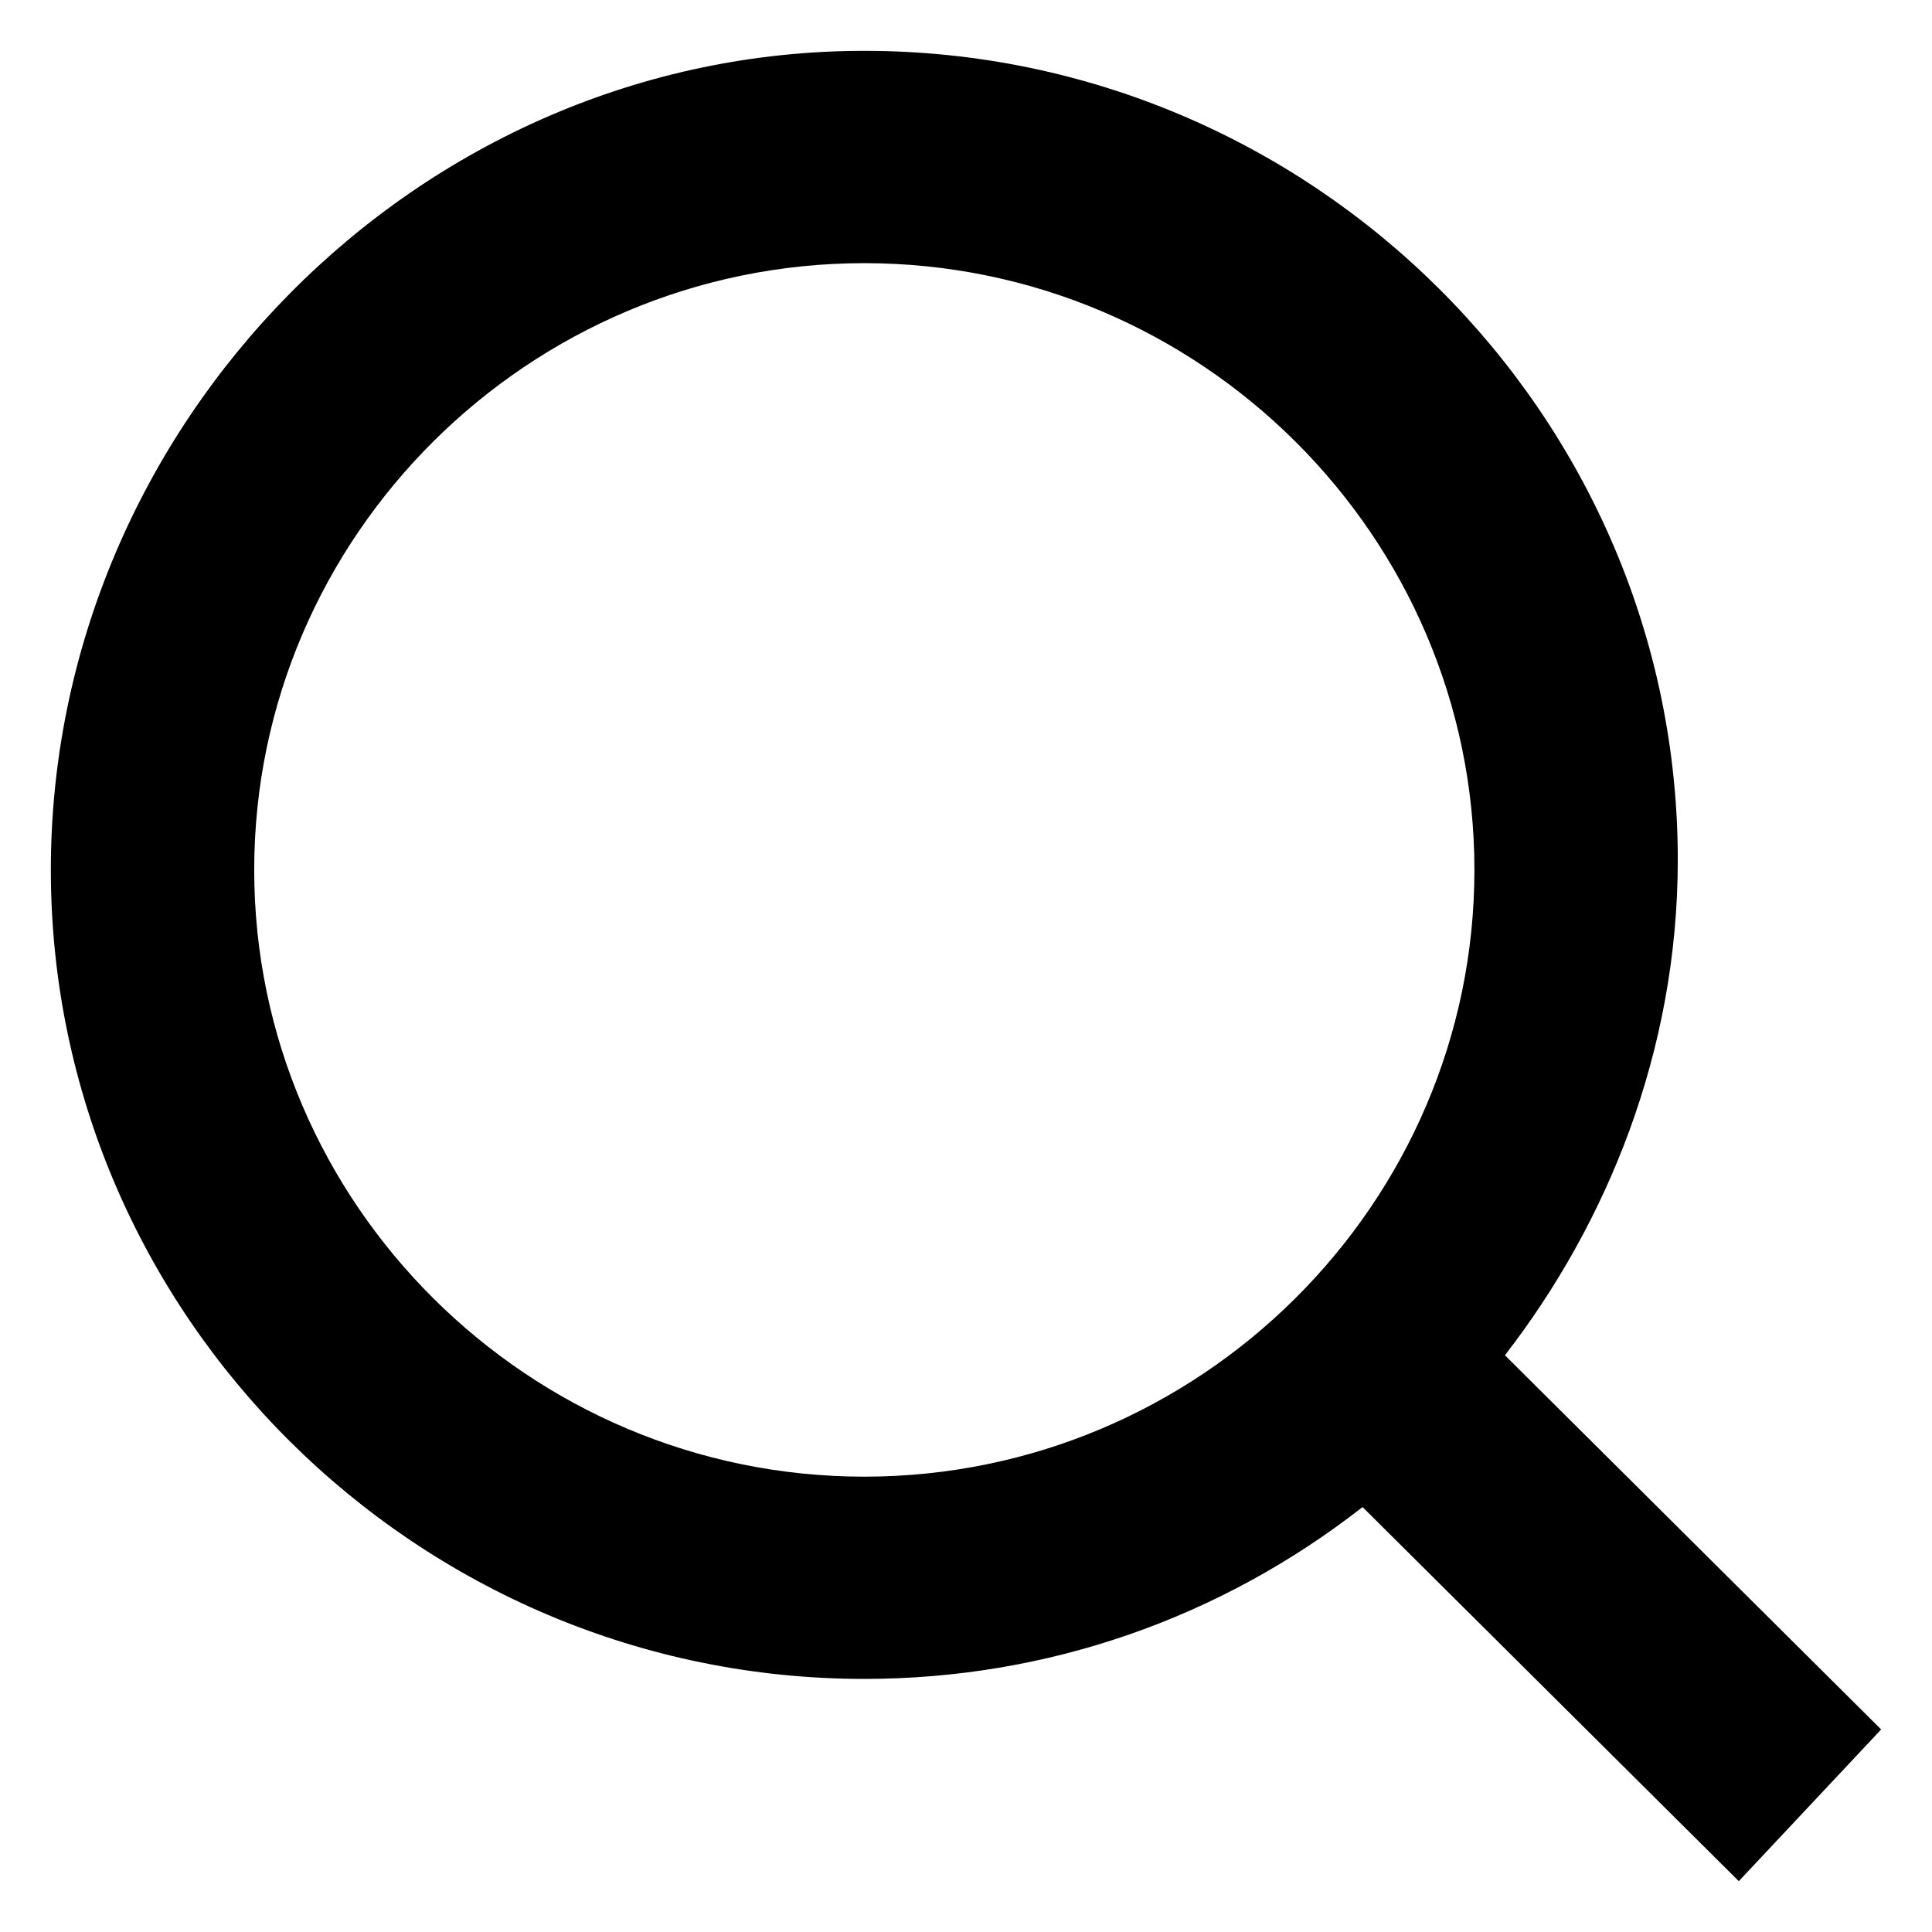
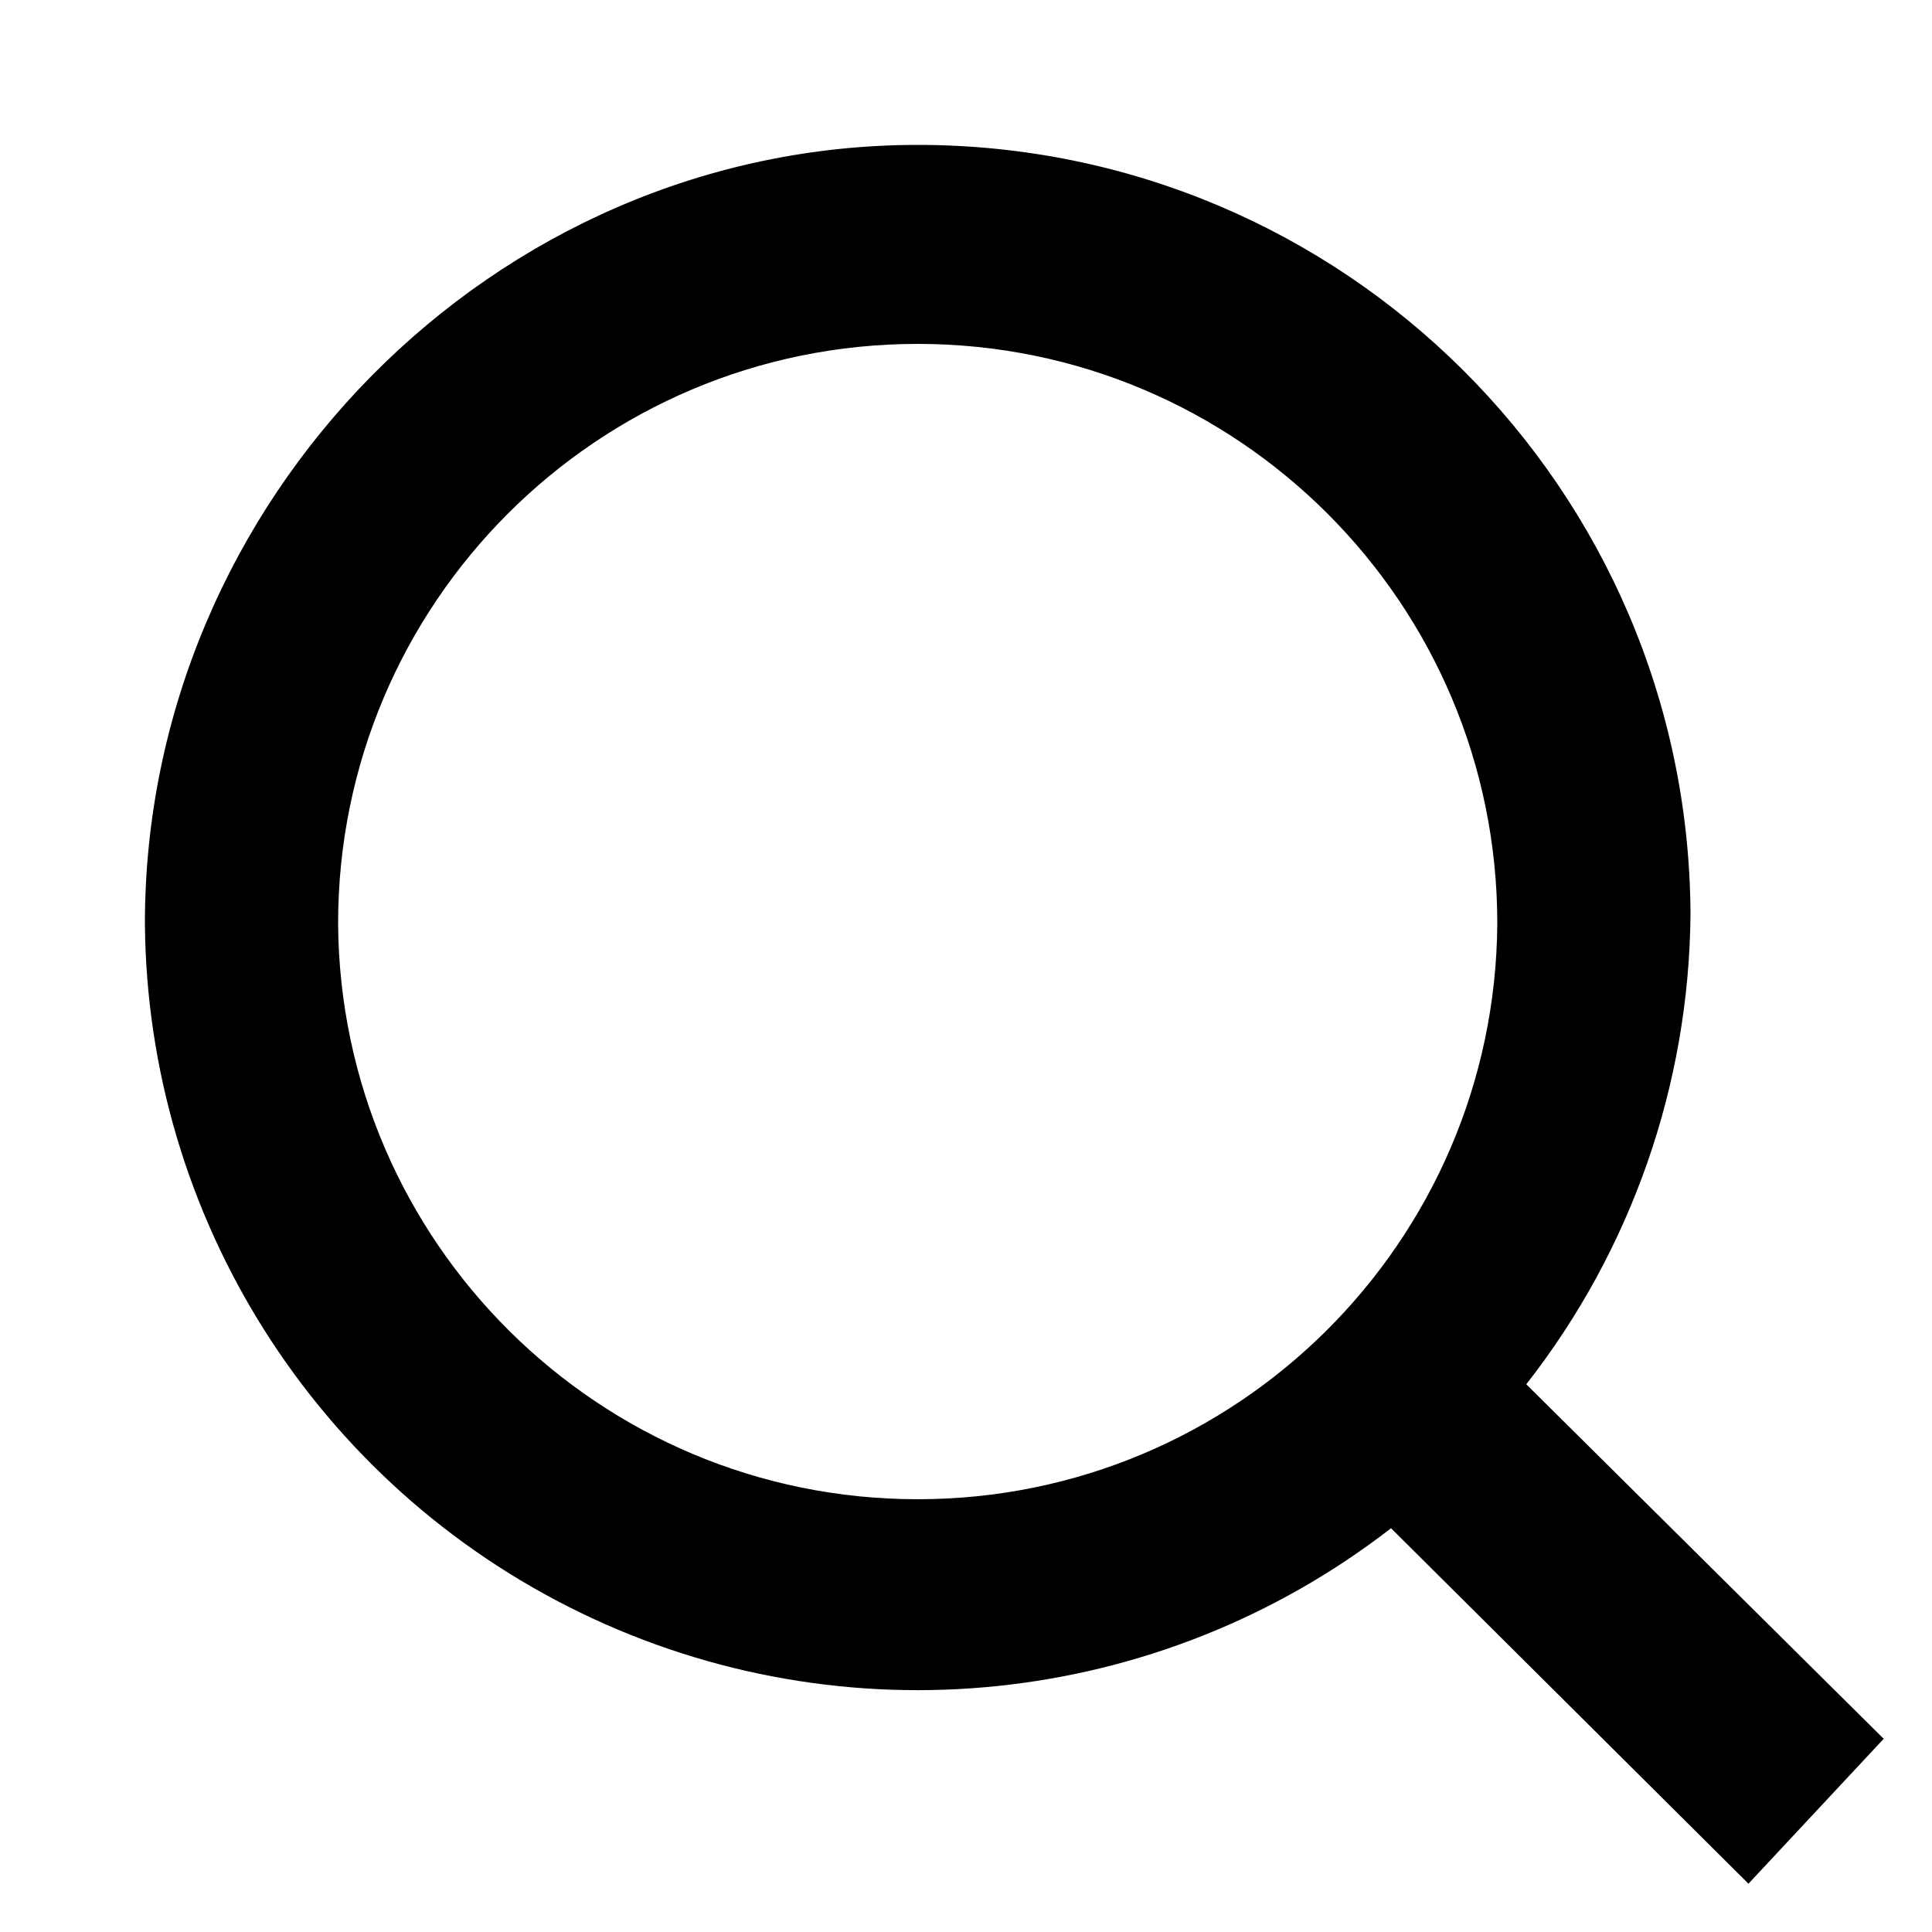
- <svg xmlns="http://www.w3.org/2000/svg" width="19" height="19" fill="none">
-   <path d="M18.5 17.008l-3.7-3.68c1-1.292 1.7-2.983 1.7-4.872C16.5 4.08 12.9.5 8.5.5s-8 3.68-8 8.055c0 4.376 3.6 7.956 8 7.956 1.8 0 3.5-.597 4.9-1.69l3.7 3.679 1.4-1.492zm-10-2.486c-3.3 0-6-2.685-6-5.967 0-3.282 2.7-5.967 6-5.967s6 2.685 6 5.967c0 3.282-2.7 5.967-6 5.967z" fill="#000" />
+ <svg xmlns="http://www.w3.org/2000/svg" width="20" height="20" viewBox="0 0 20 20" fill="none">
+   <path d="M19.5 18l-3.7-3.67a8 8 0 001.7-4.87 8 8 0 00-8-7.96c-4.4 0-8 3.68-8 8.06a8 8 0 0012.9 6.26l3.7 3.68 1.4-1.5zm-10-2.48a6 6 0 01-6-5.96 6 6 0 0112 0 6 6 0 01-6 5.96z" fill="#000" />
</svg>
